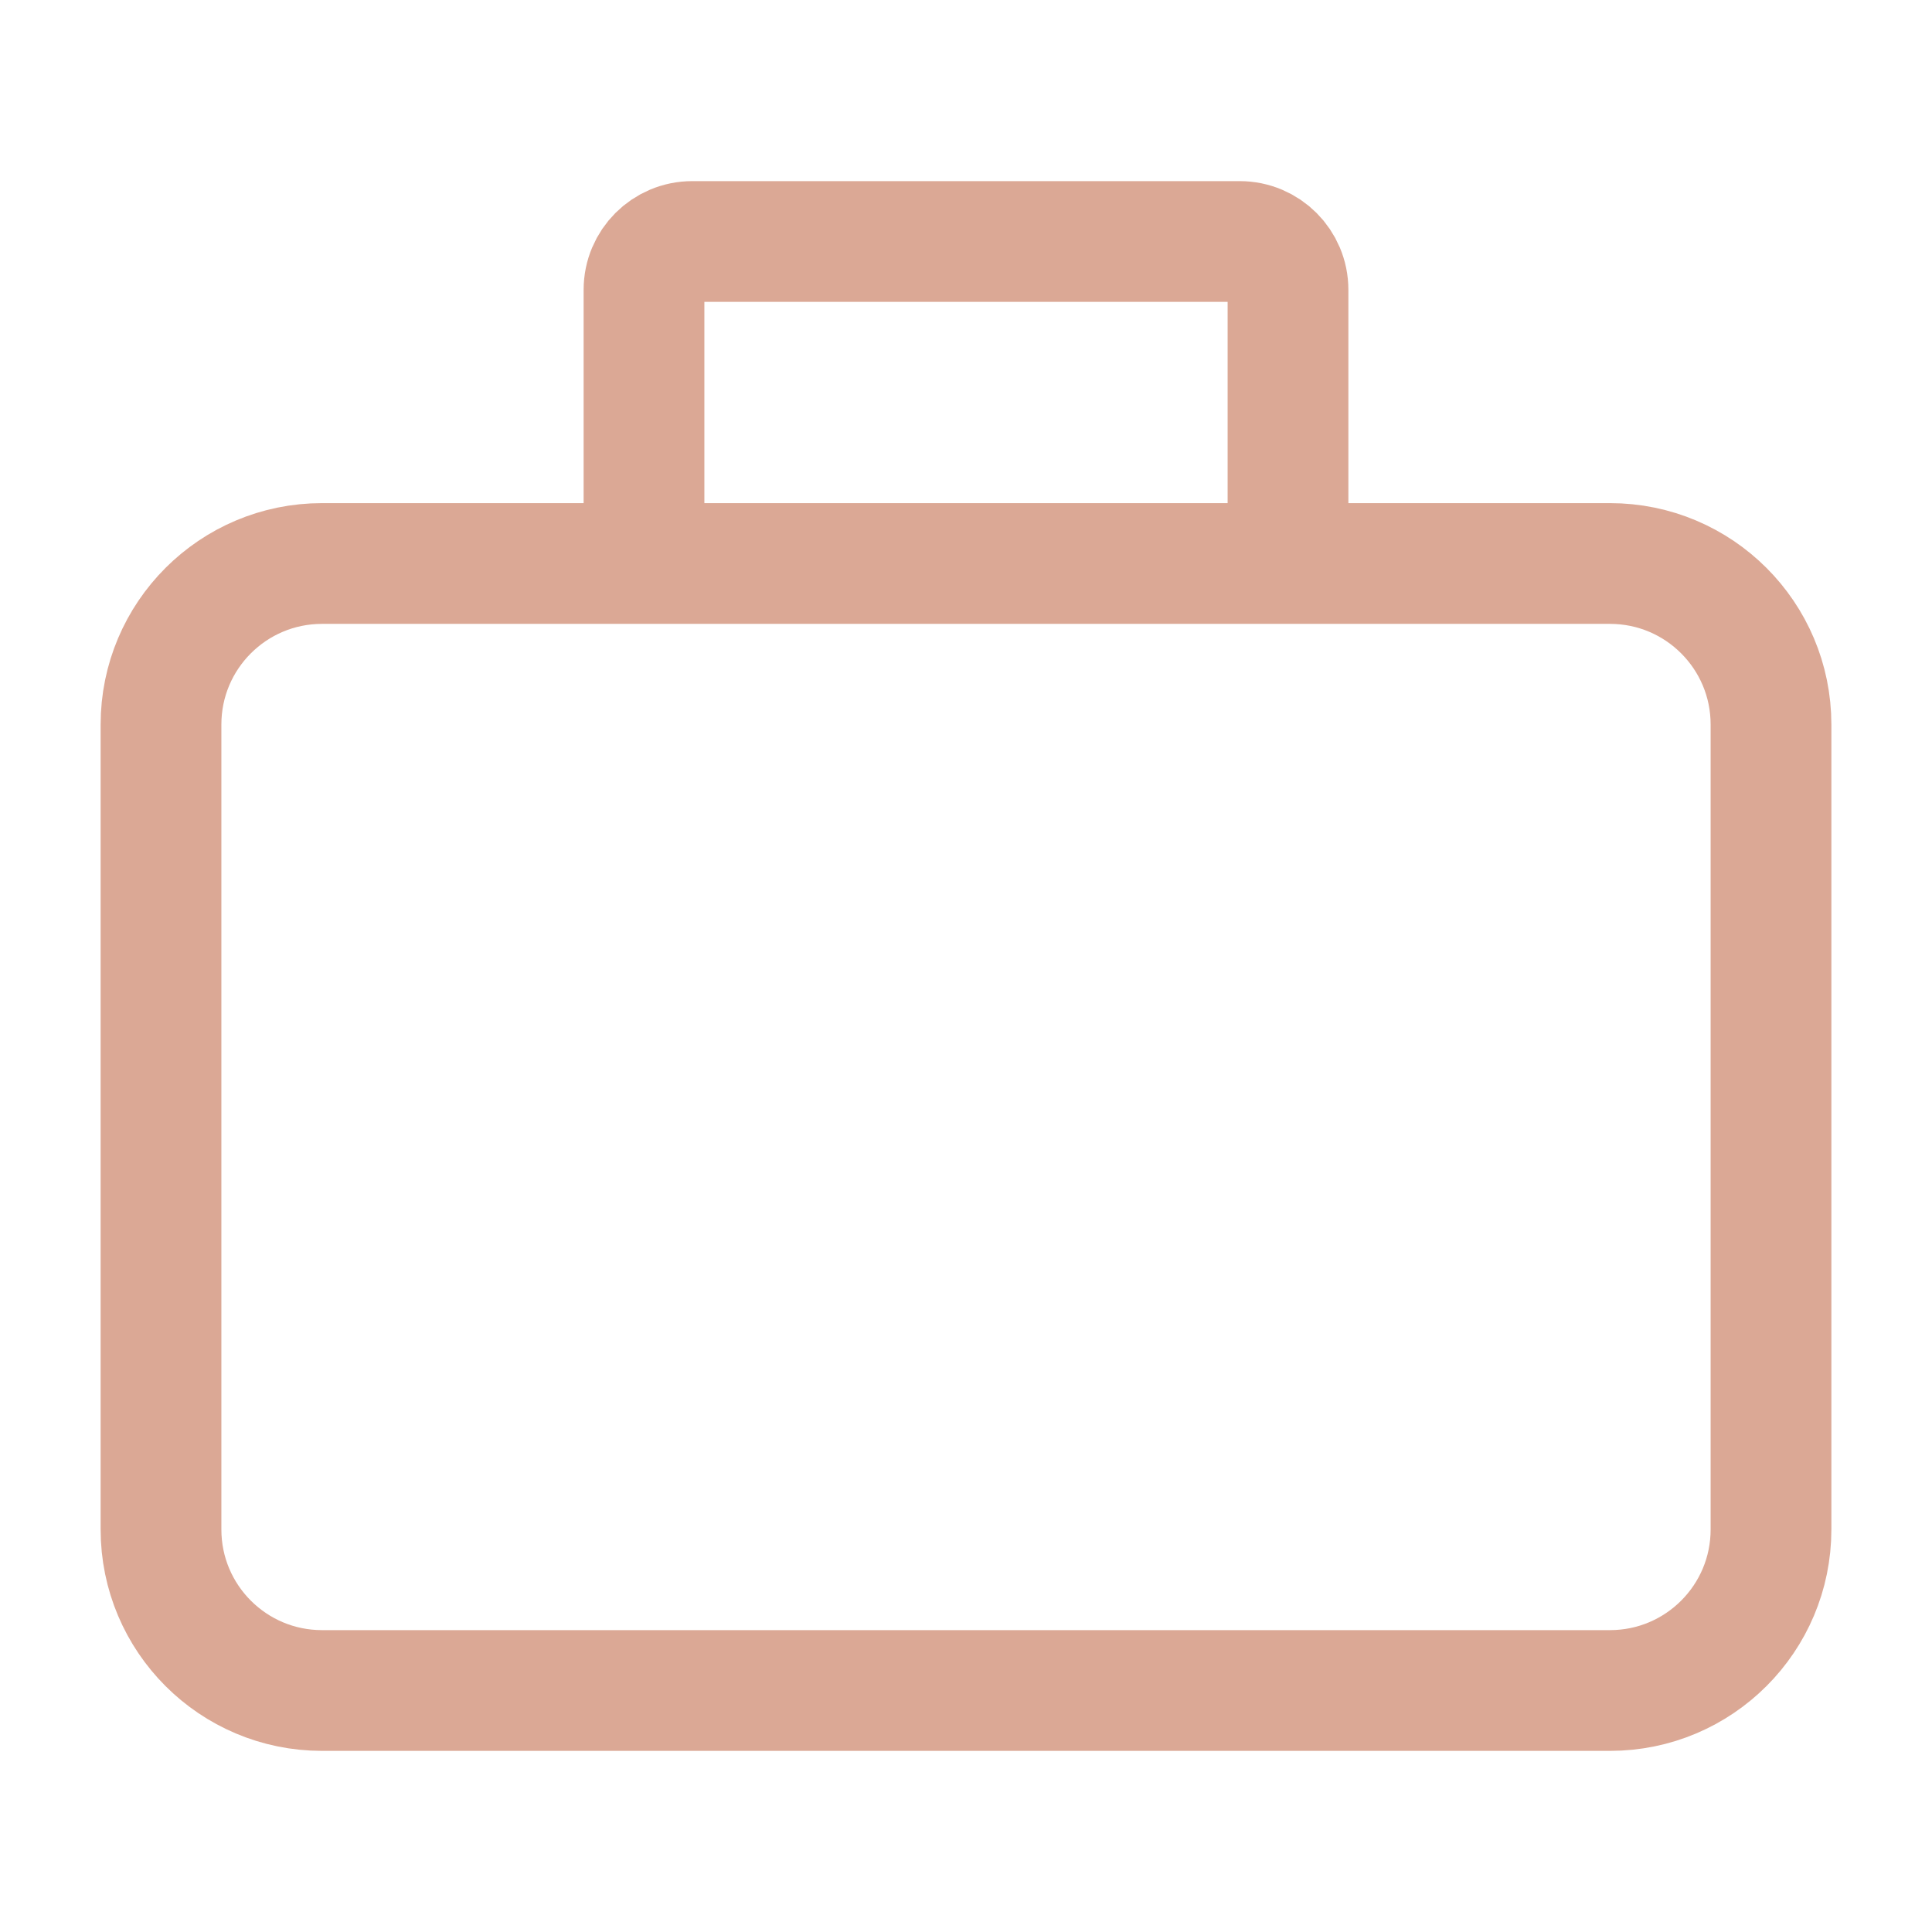
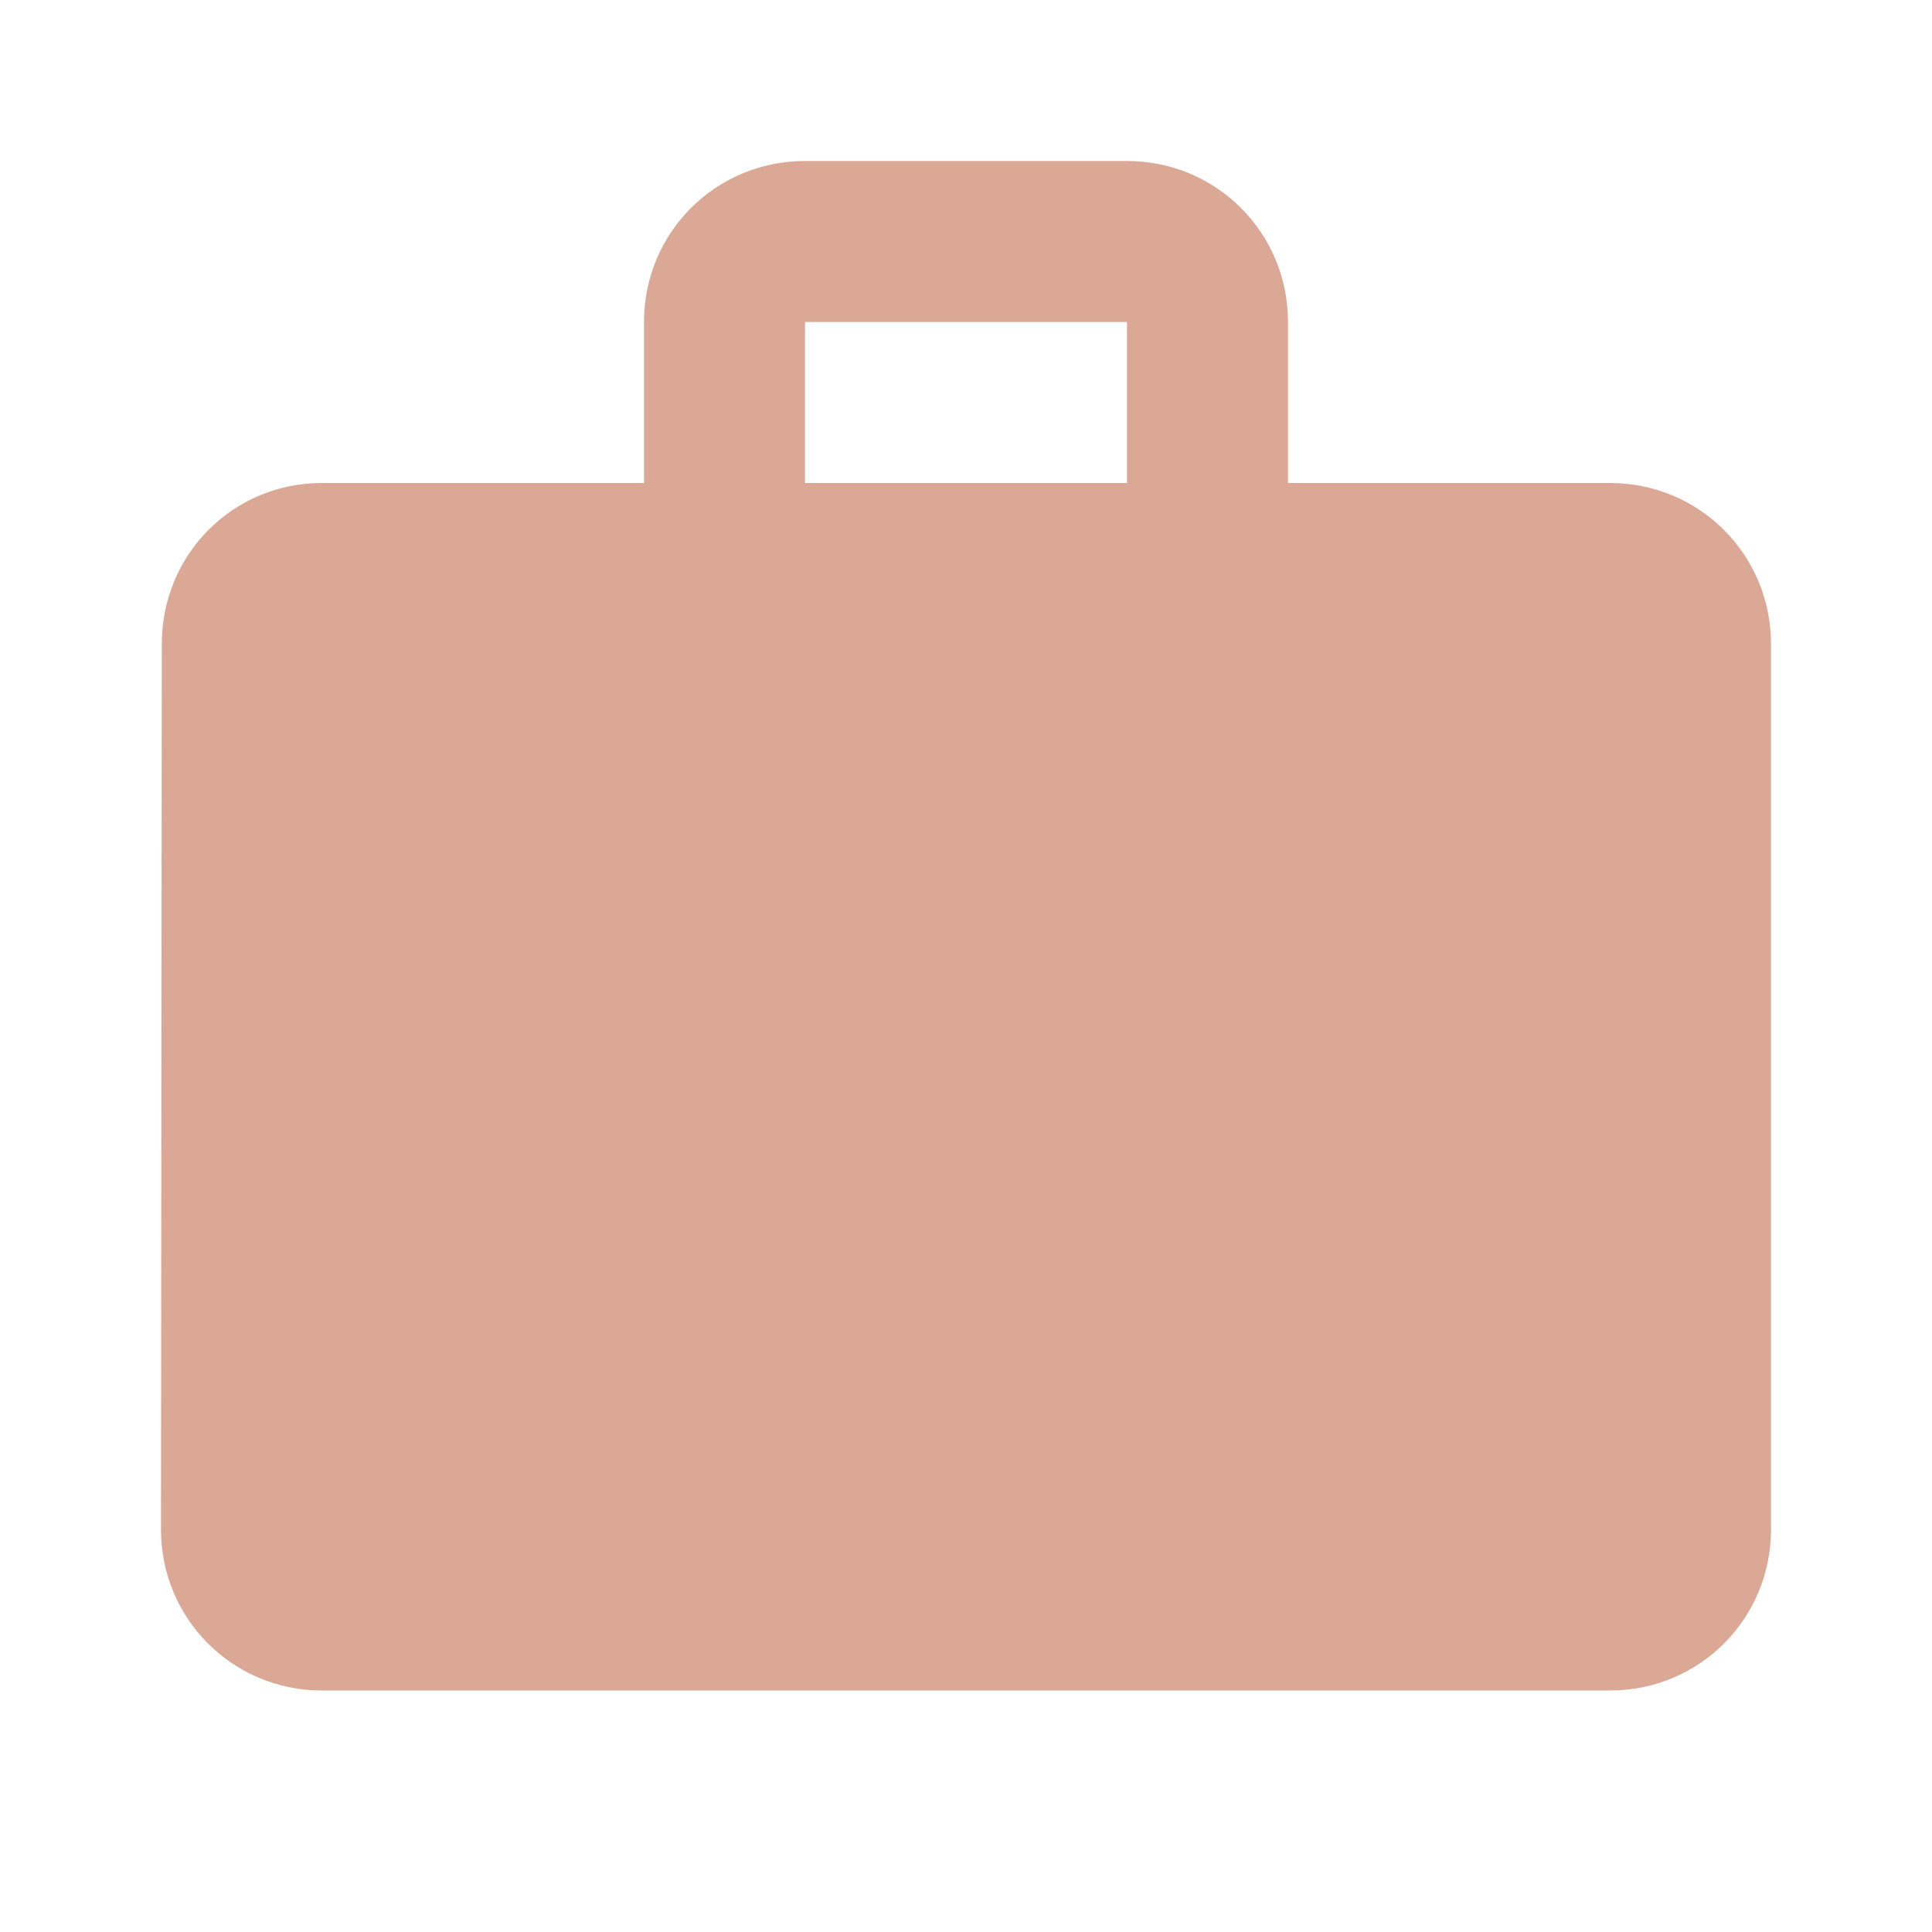
- <svg xmlns="http://www.w3.org/2000/svg" width="24px" height="24px" stroke-width="1.5" viewBox="0 0 24 24" fill="none" color="#dba895">
-   <path d="M8 7H4a2 2 0 00-2 2v10a2 2 0 002 2h16a2 2 0 002-2V9a2 2 0 00-2-2h-4M8 7V3.6a.6.6 0 01.6-.6h6.8a.6.6 0 01.6.6V7M8 7h8" stroke="#dba895" stroke-width="1.5" />
+ <svg xmlns="http://www.w3.org/2000/svg" width="24" height="24" fill="#DBA895" viewBox="0 0 24 24">
+   <path fill="none" d="M0 0h24v24H0z" />
+   <path d="M20 6h-4V4c0-1.11-.89-2-2-2h-4c-1.11 0-2 .89-2 2v2H4c-1.11 0-1.99.89-1.99 2L2 19c0 1.11.89 2 2 2h16c1.11 0 2-.89 2-2V8c0-1.11-.89-2-2-2zm-6 0h-4V4h4v2z" />
</svg>
